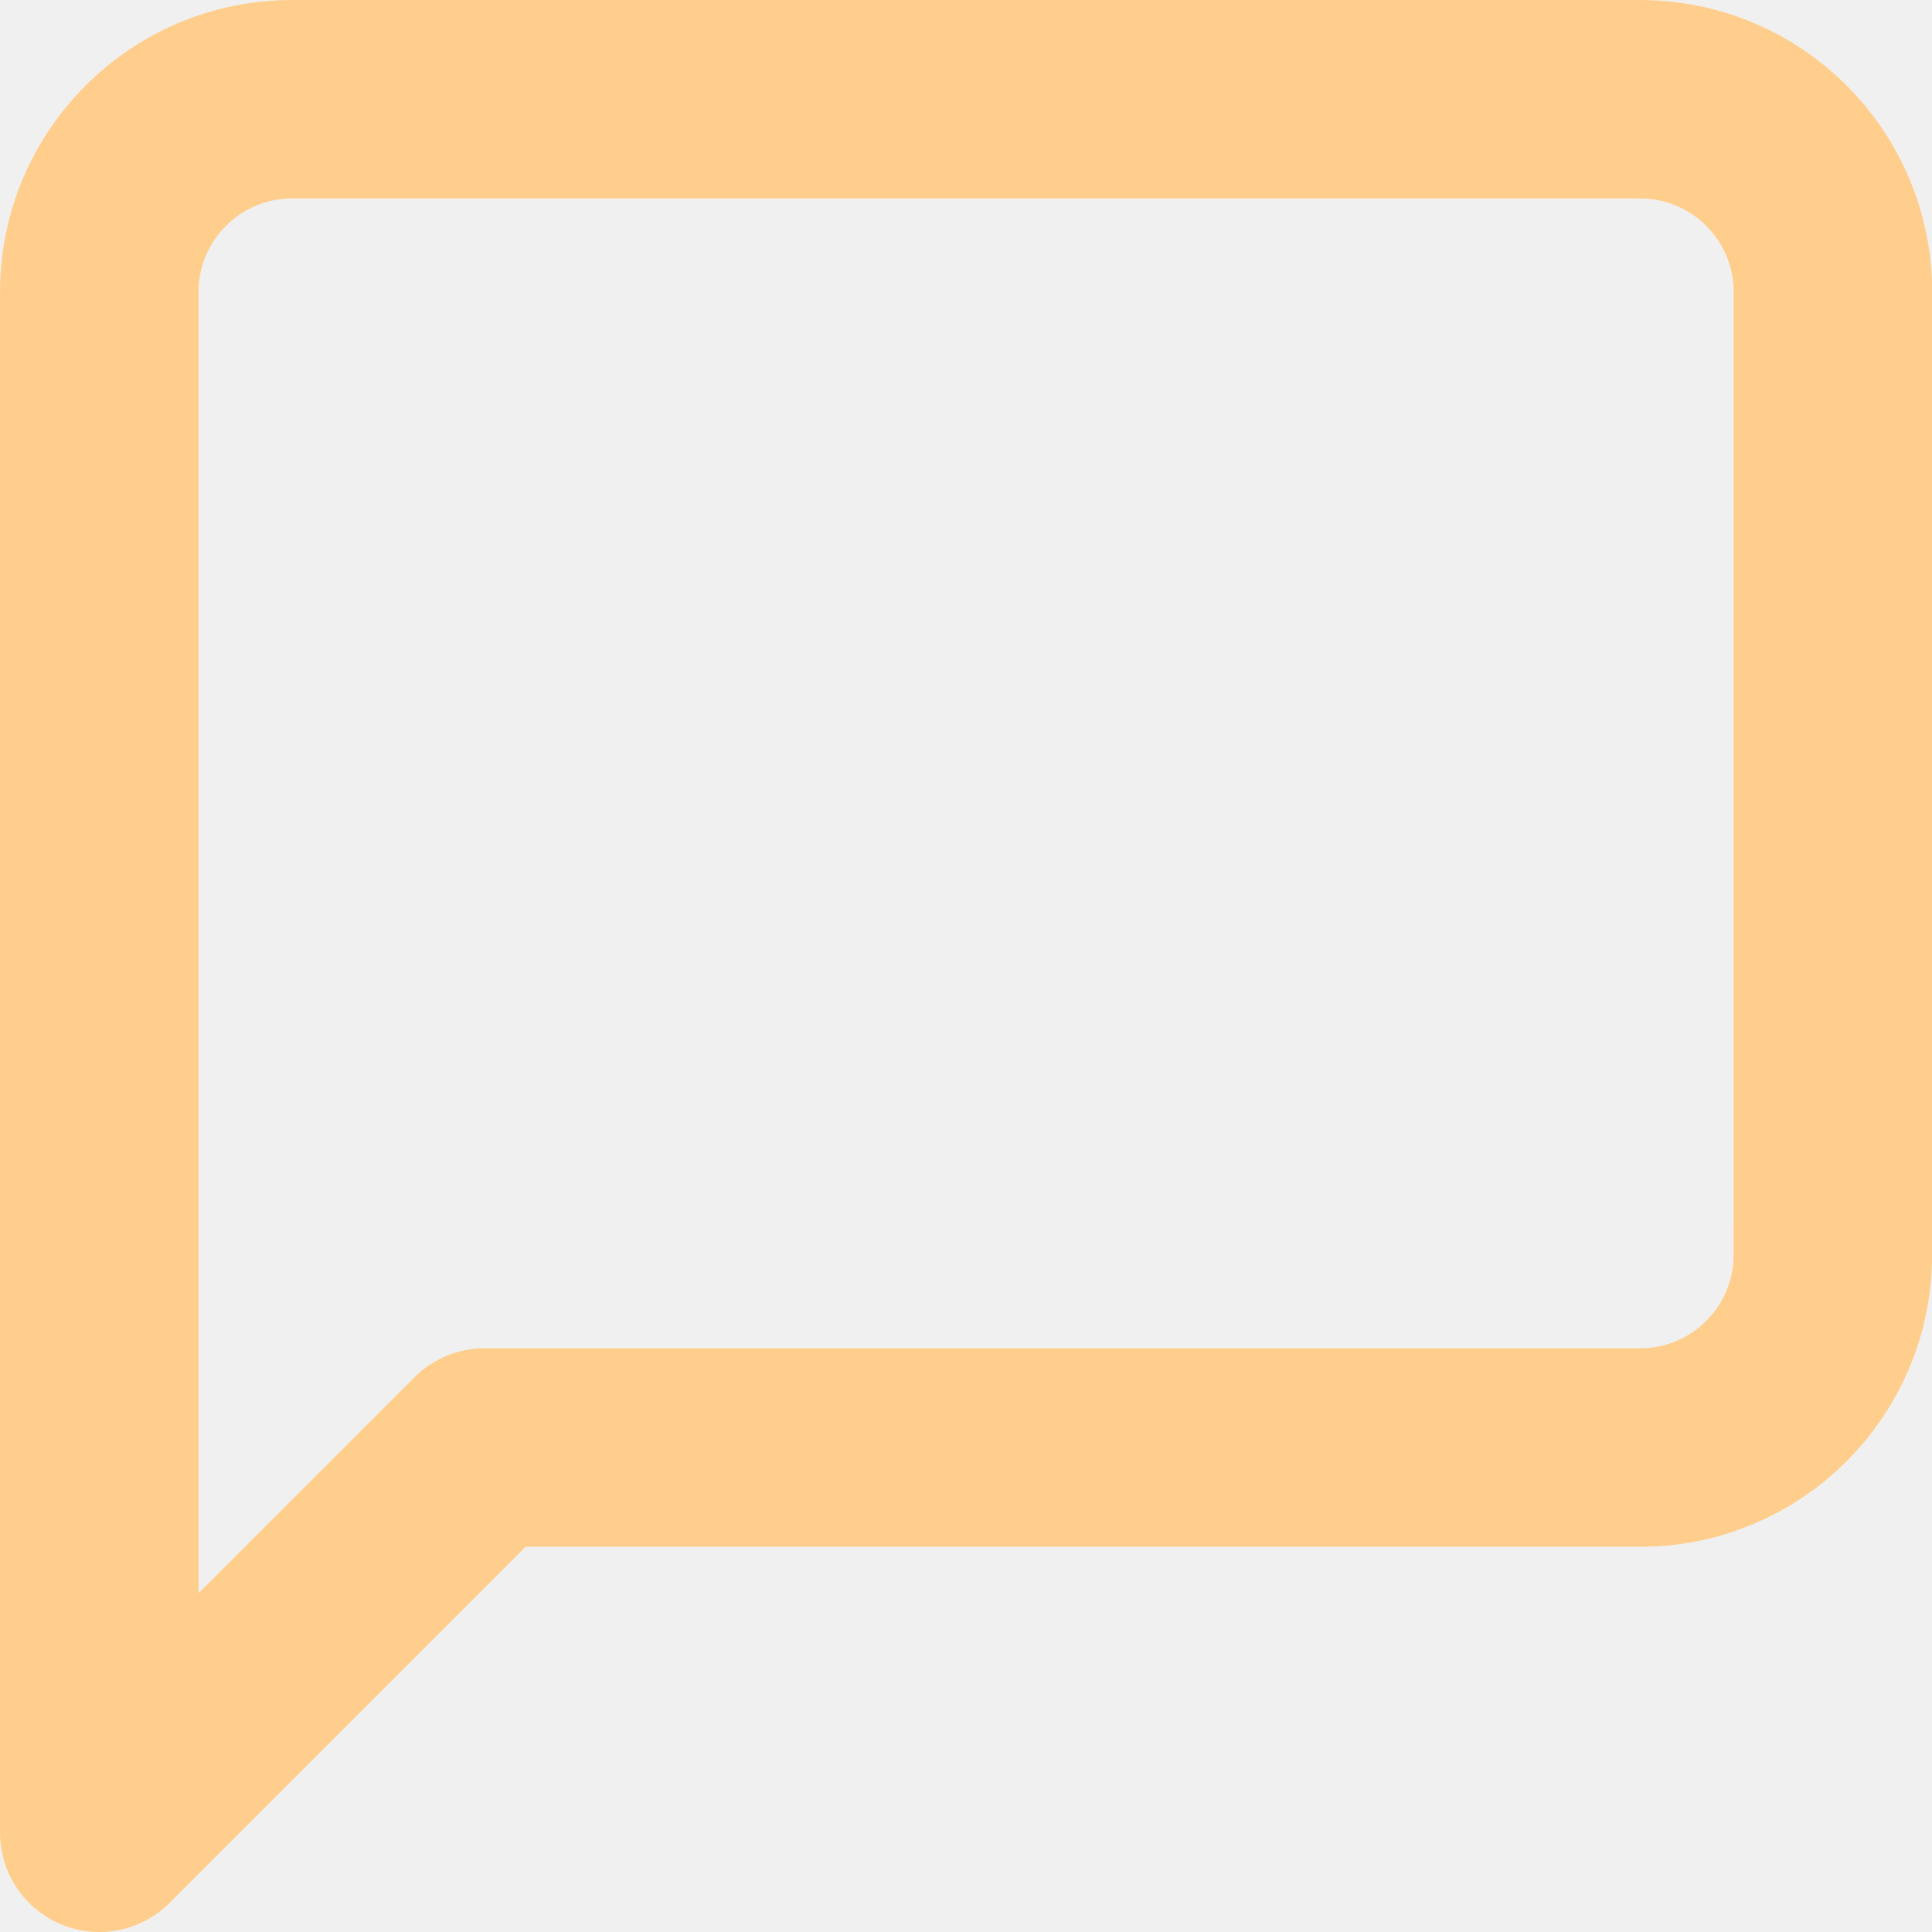
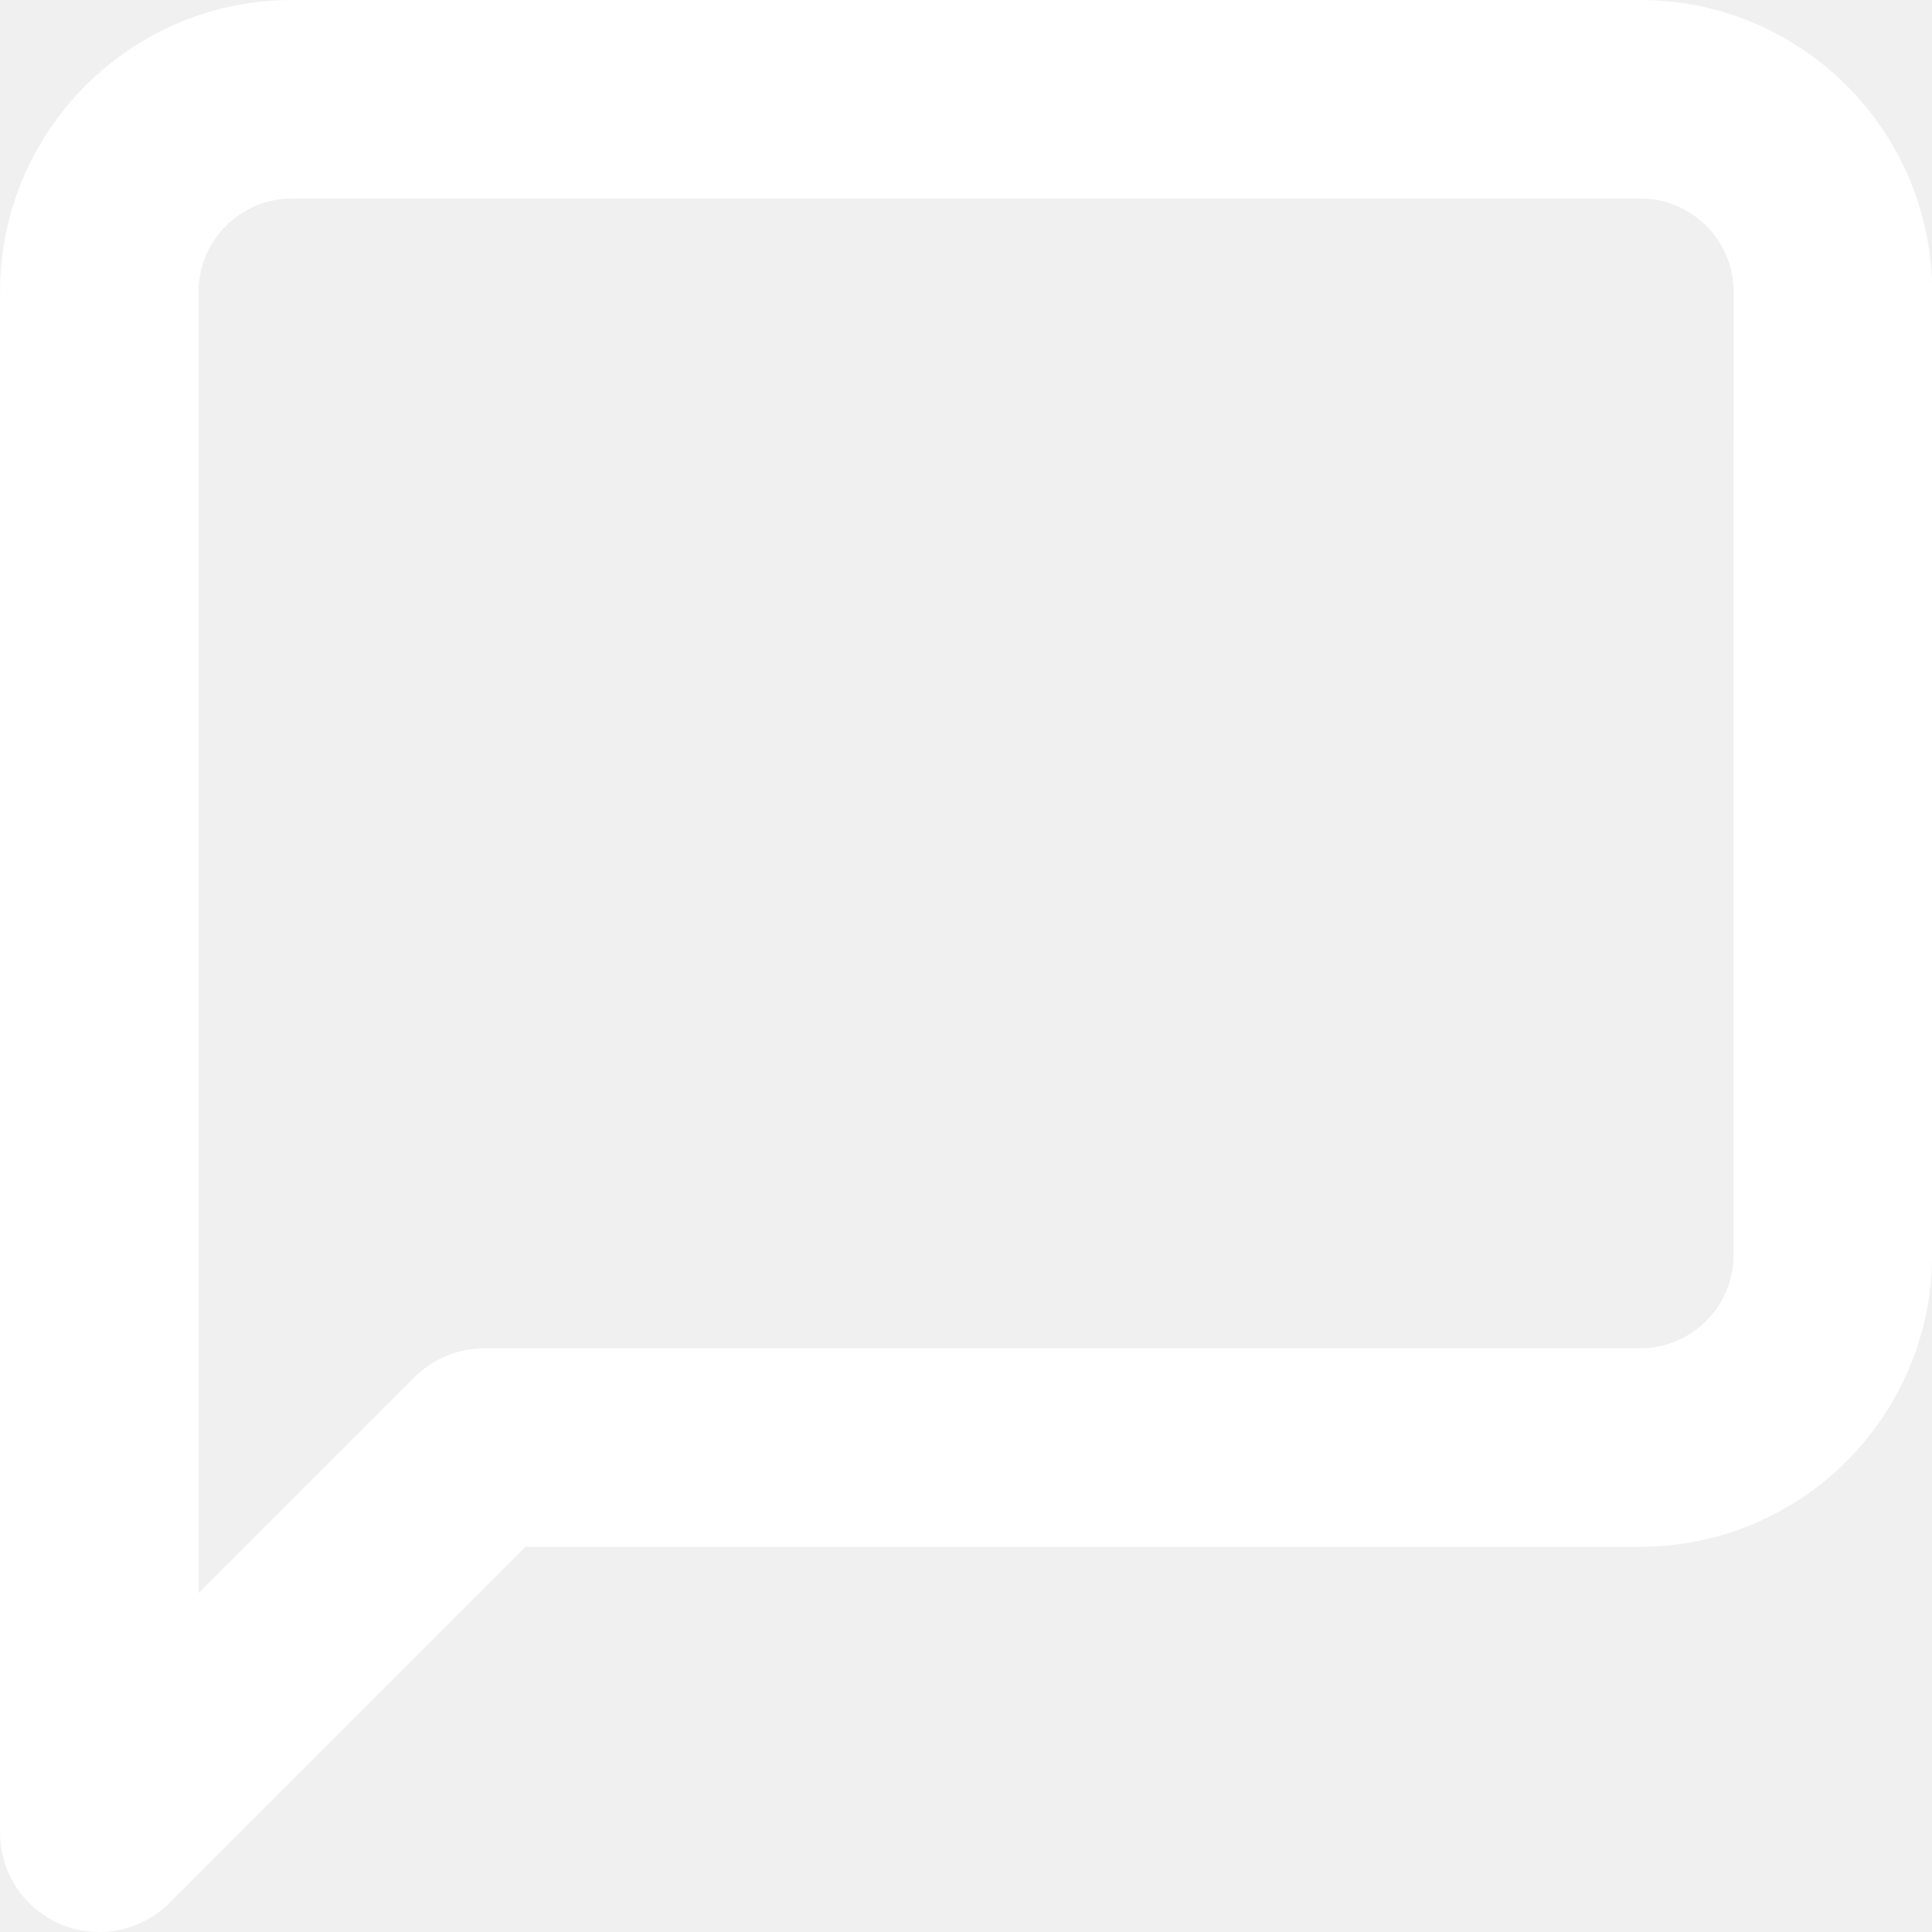
<svg xmlns="http://www.w3.org/2000/svg" version="1.1" width="19.465" height="19.465" viewBox="0,0,19.465,19.465">
  <g transform="translate(-310.2675,-169.8858)">
-     <g data-paper-data="{&quot;isPaintingLayer&quot;:true}" fill="none" fill-rule="nonzero" stroke="#ffce8c" stroke-width="2" stroke-linecap="round" stroke-linejoin="round" stroke-miterlimit="10" stroke-dasharray="" stroke-dashoffset="0" style="mix-blend-mode: normal">
+     <g data-paper-data="{&quot;isPaintingLayer&quot;:true}" fill="none" fill-rule="nonzero" stroke="#ffffff" stroke-width="2" stroke-linecap="round" stroke-linejoin="round" stroke-miterlimit="10" stroke-dasharray="" stroke-dashoffset="0" style="mix-blend-mode: normal">
      <path d="M328.733,182.529c0,1.072 -0.869,1.941 -1.941,1.941h-11.643l-3.881,3.881v-15.524c0,-1.072 0.869,-1.941 1.941,-1.941h13.584c1.072,0 1.941,0.869 1.941,1.941z" />
    </g>
  </g>
</svg>
